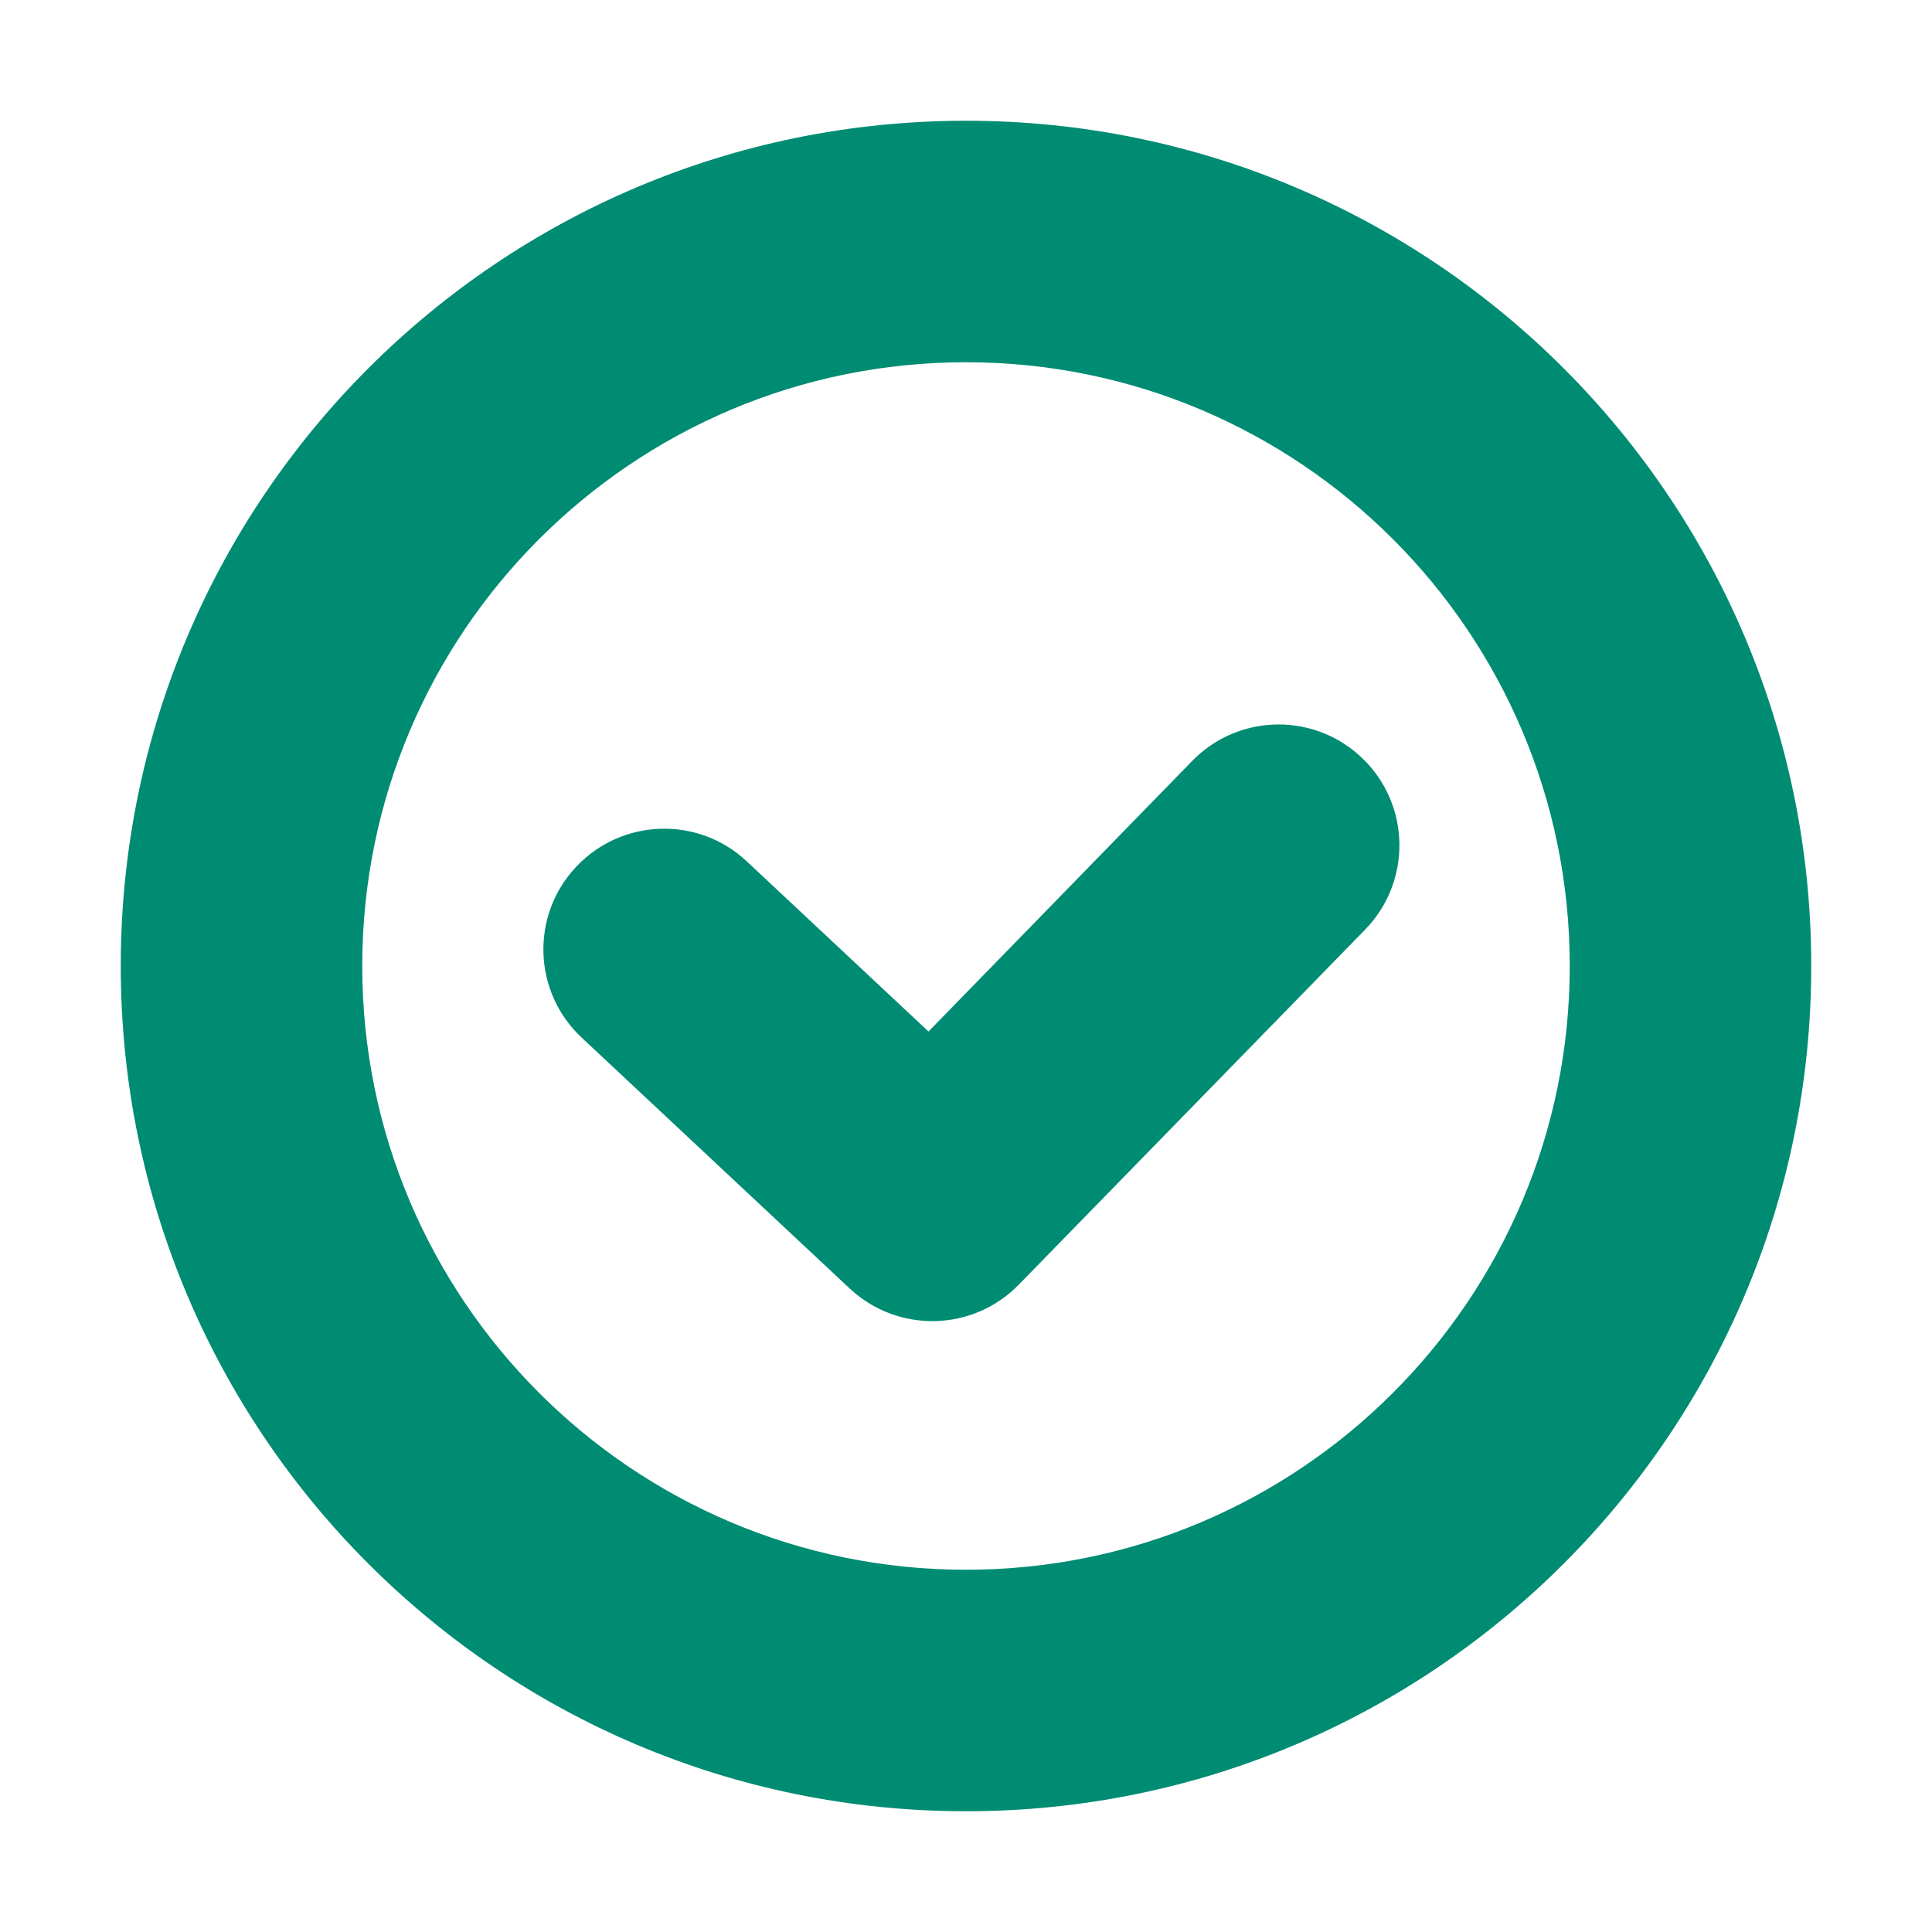
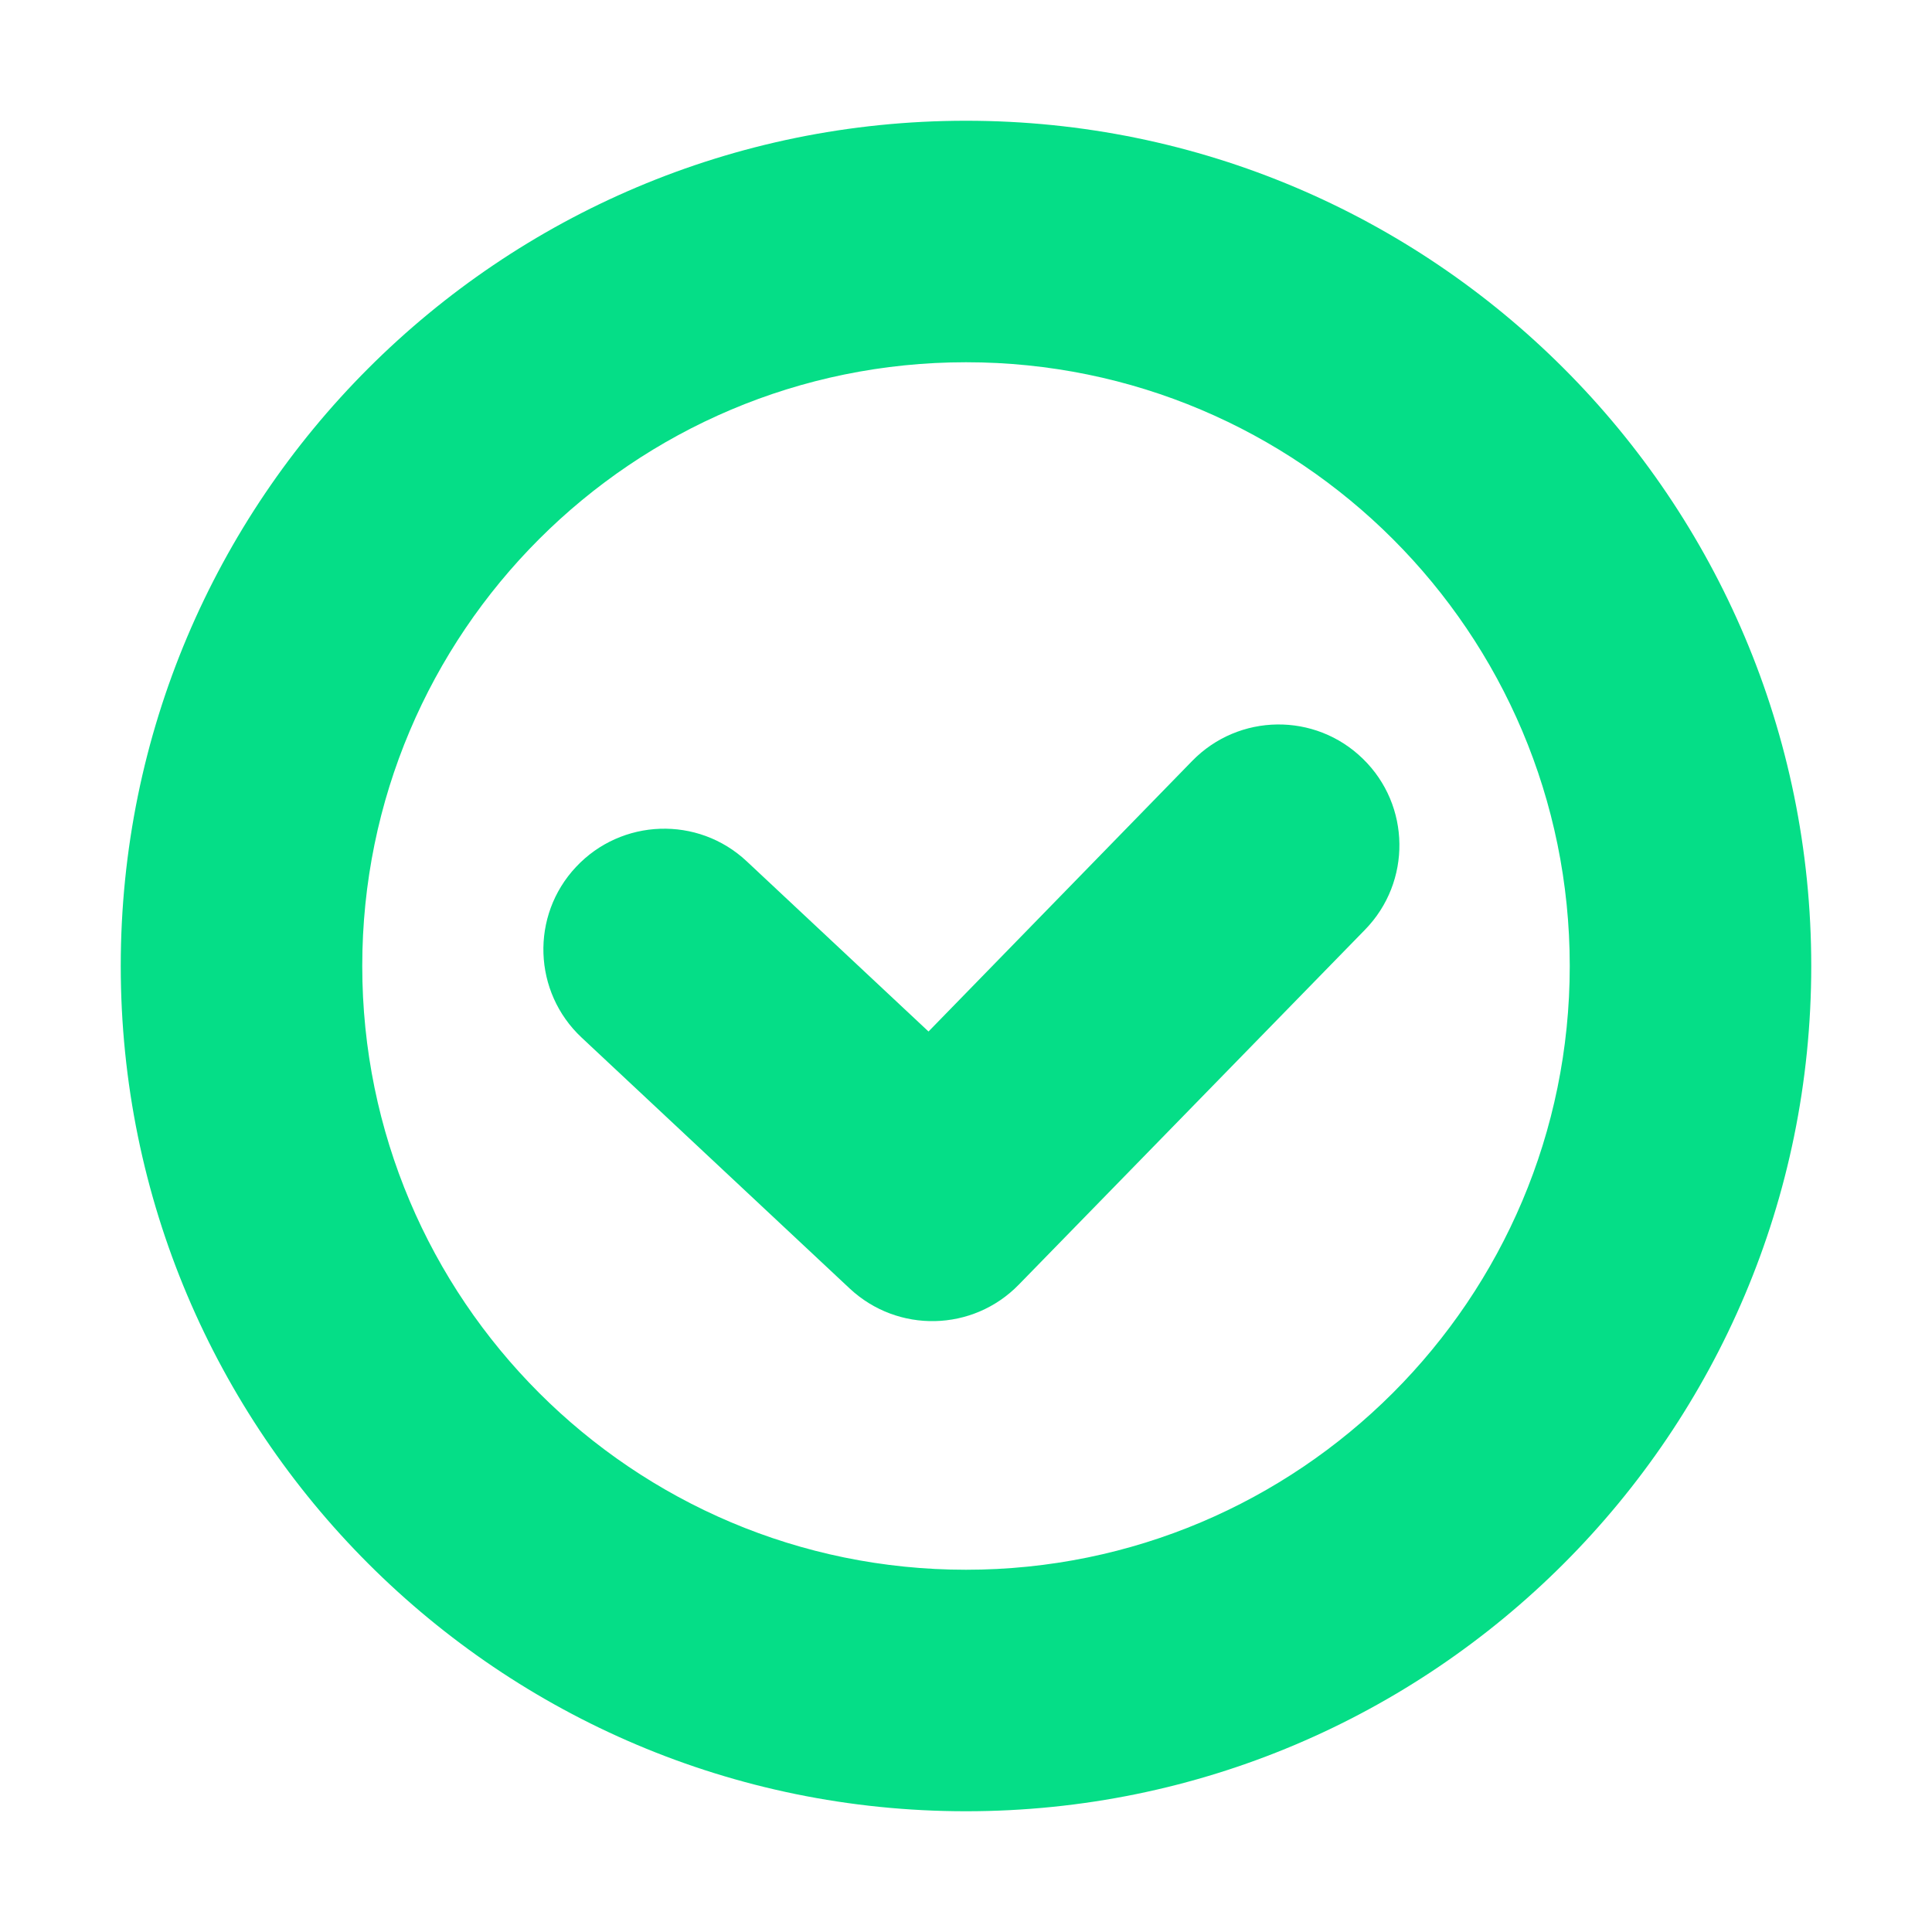
<svg xmlns="http://www.w3.org/2000/svg" width="16" height="16" viewBox="0 0 16 16">
  <g fill="none" fill-rule="evenodd">
    <g>
      <g>
        <path d="M0 0H16V16H0z" transform="translate(-589 -311) translate(589 311)" />
-         <path fill="#008C73" fill-rule="nonzero" d="M8 15c3.866 0 7-3.134 7-7s-3.134-7-7-7-7 3.134-7 7 3.134 7 7 7zm0-2c-2.761 0-5-2.239-5-5s2.239-5 5-5 5 2.239 5 5-2.239 5-5 5z" transform="translate(-589 -311) translate(589 311)" />
-         <path fill="#008C73" fill-rule="nonzero" d="M7.689 8.542l-1.506-1.41c-.403-.377-1.036-.355-1.413.048-.378.403-.356 1.036.047 1.413l2.22 2.078c.398.372 1.02.358 1.4-.032l2.868-2.94c.386-.396.378-1.03-.018-1.415-.395-.386-1.028-.378-1.414.018L7.69 8.542z" transform="translate(-589 -311) translate(589 311)" />
+         <path fill="#05de87" fill-rule="nonzero" d="M8 15c3.866 0 7-3.134 7-7s-3.134-7-7-7-7 3.134-7 7 3.134 7 7 7zm0-2c-2.761 0-5-2.239-5-5s2.239-5 5-5 5 2.239 5 5-2.239 5-5 5z" transform="translate(-589 -311) translate(589 311)" />
+         <path fill="#05de87" fill-rule="nonzero" d="M7.689 8.542l-1.506-1.41c-.403-.377-1.036-.355-1.413.048-.378.403-.356 1.036.047 1.413l2.22 2.078c.398.372 1.02.358 1.4-.032l2.868-2.94c.386-.396.378-1.03-.018-1.415-.395-.386-1.028-.378-1.414.018L7.69 8.542z" transform="translate(-589 -311) translate(589 311)" />
      </g>
    </g>
  </g>
</svg>
